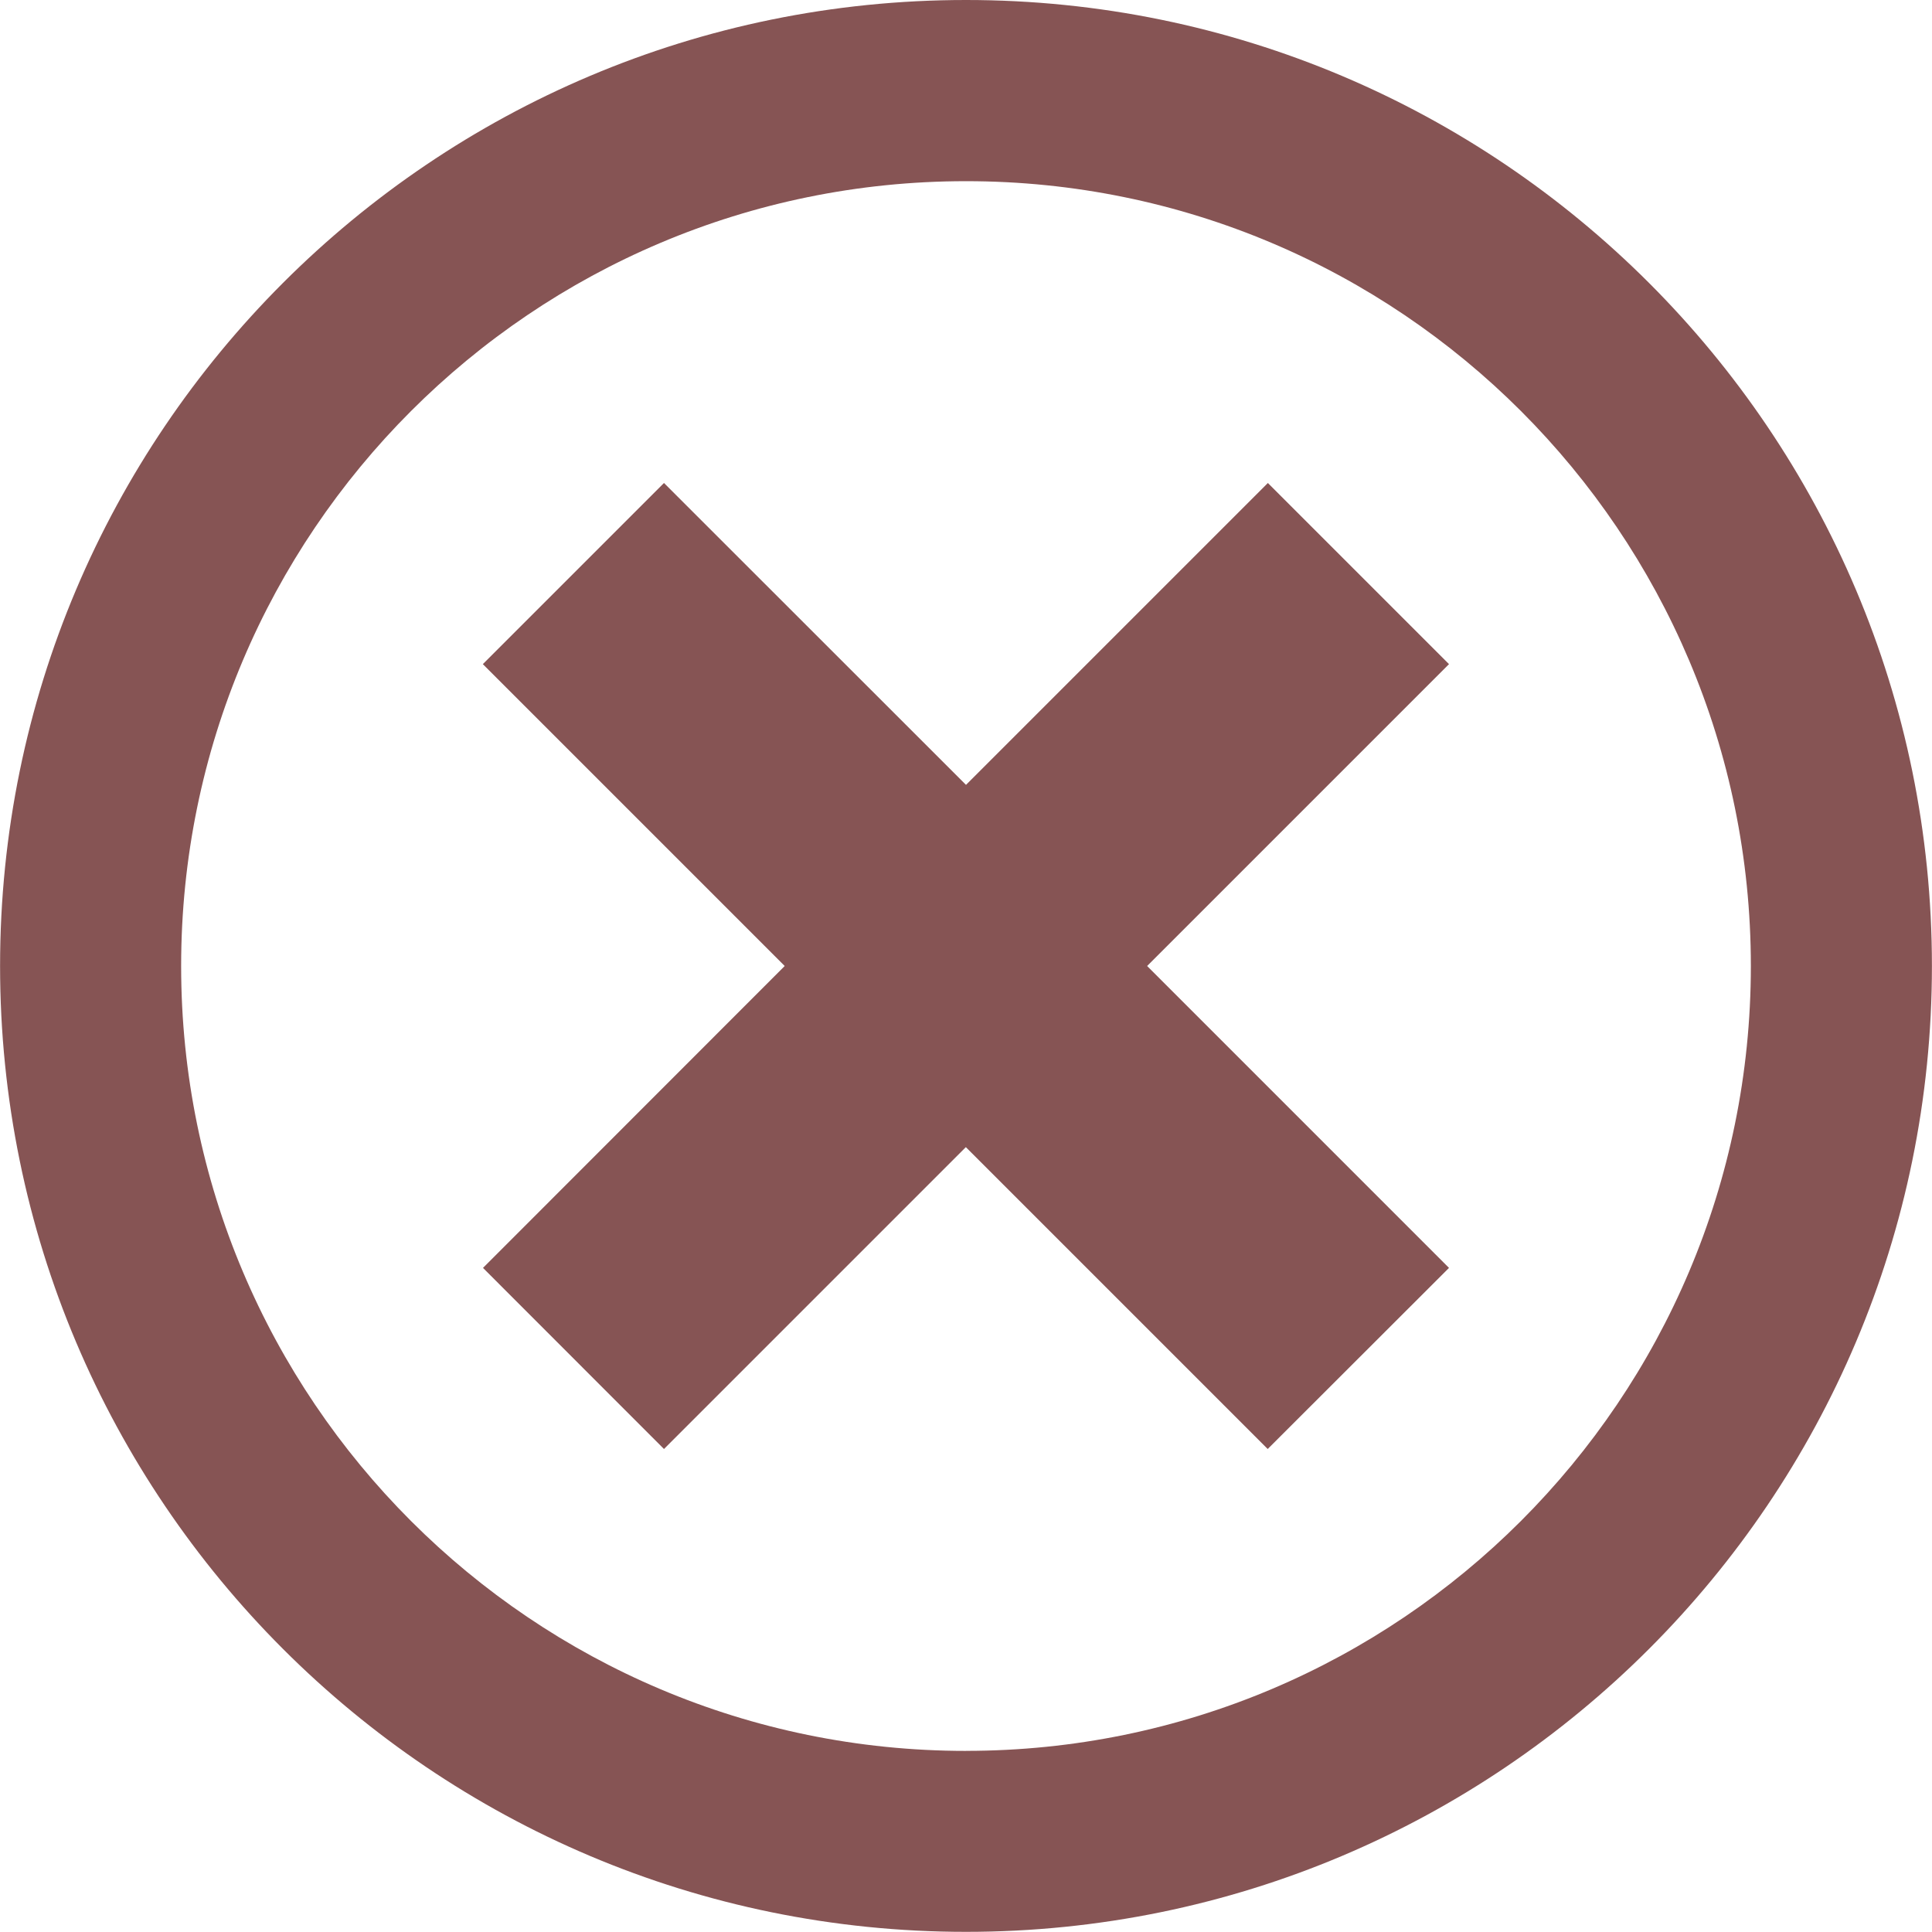
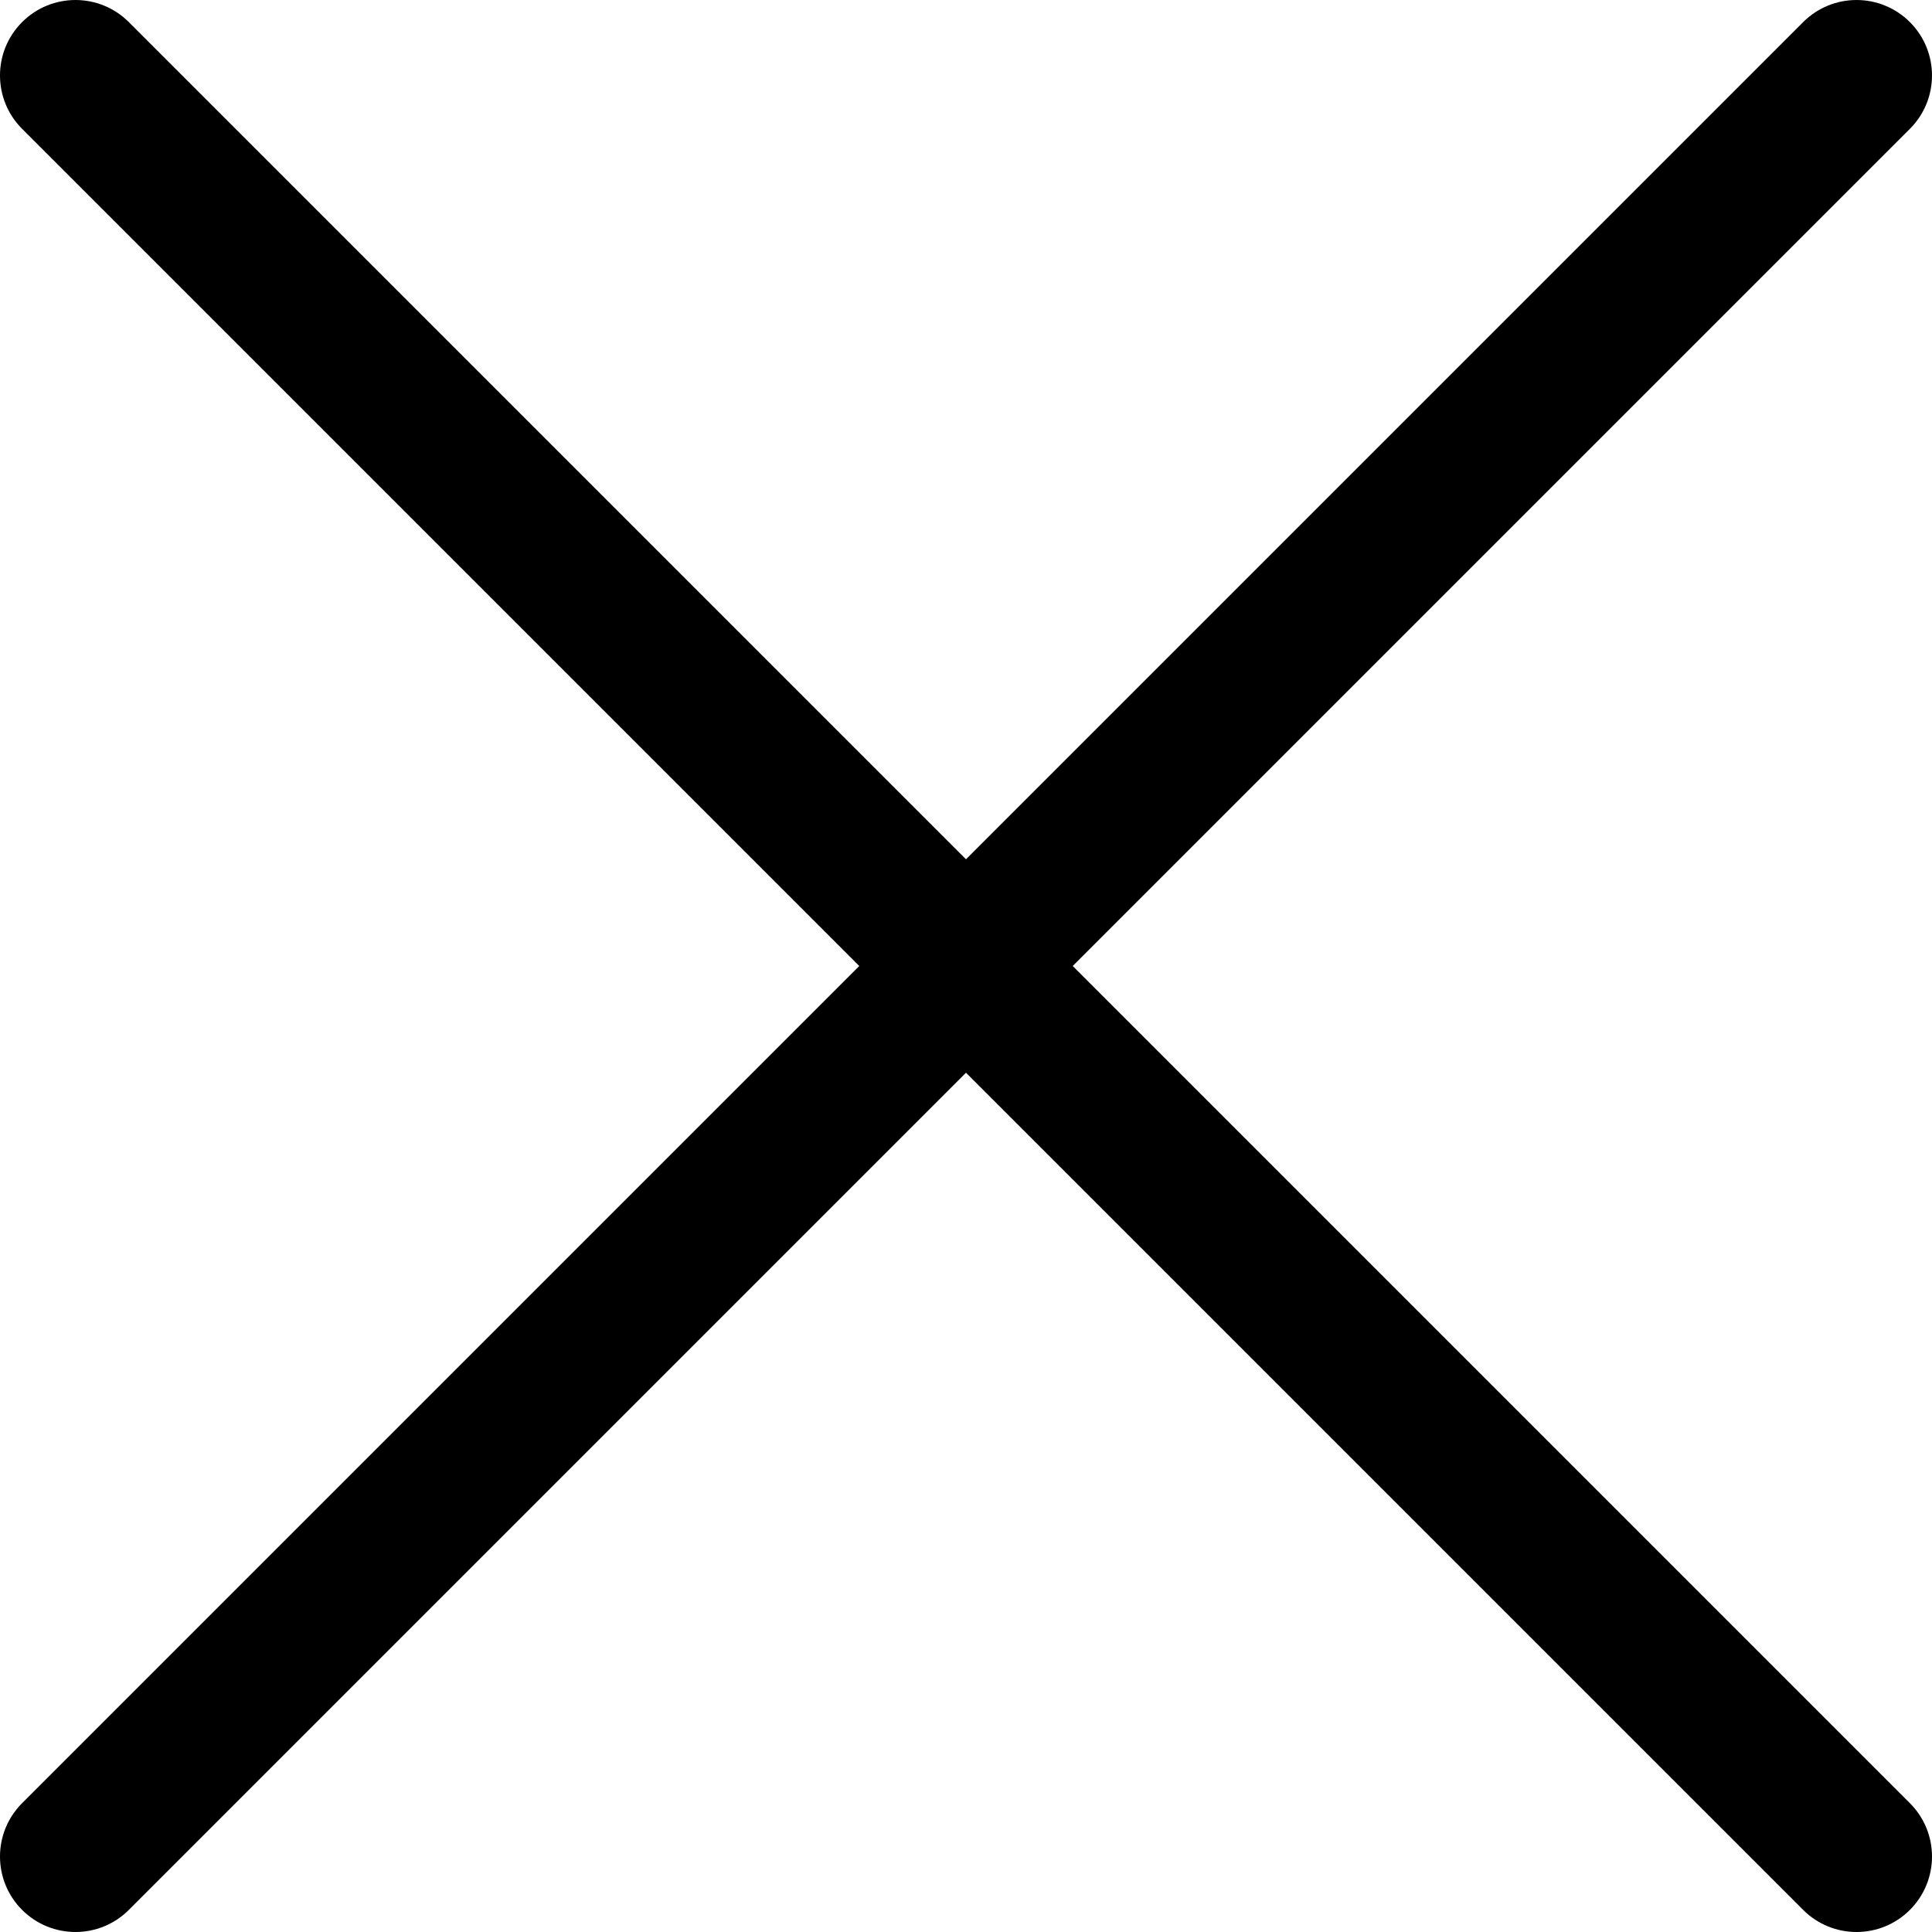
- <svg xmlns="http://www.w3.org/2000/svg" width="51.004" height="51.004" viewBox="0 0 51.004 51.004">
-   <path id="Icon_metro-cancel" data-name="Icon metro-cancel" d="M28.073,1.928a25.5,25.5,0,1,0,25.5,25.5,25.5,25.5,0,0,0-25.5-25.5Zm0,46.223A20.72,20.72,0,1,1,48.793,27.43a20.721,20.721,0,0,1-20.721,20.72Zm7.969-33.472-7.969,7.969L20.1,14.679l-4.782,4.782,7.969,7.969L15.322,35.4,20.1,40.181l7.969-7.969,7.969,7.969L40.824,35.4,32.855,27.43l7.969-7.969Z" transform="translate(-2.571 -1.928)" fill="#865454" />
+ <svg xmlns="http://www.w3.org/2000/svg" version="1.1" id="Capa_1" x="0px" y="0px" viewBox="0 0 512.001 512.001" style="enable-background:new 0 0 512.001 512.001;" xml:space="preserve">
+   <g>
+     <g>
+       <path d="M284.286,256.002L506.143,34.144c7.811-7.811,7.811-20.475,0-28.285c-7.811-7.81-20.475-7.811-28.285,0L256,227.717    L34.143,5.859c-7.811-7.811-20.475-7.811-28.285,0c-7.81,7.811-7.811,20.475,0,28.285l221.857,221.857L5.858,477.859    c-7.811,7.811-7.811,20.475,0,28.285c3.905,3.905,9.024,5.857,14.143,5.857c5.119,0,10.237-1.952,14.143-5.857L256,284.287    l221.857,221.857c3.905,3.905,9.024,5.857,14.143,5.857s10.237-1.952,14.143-5.857c7.811-7.811,7.811-20.475,0-28.285    L284.286,256.002z" />
+     </g>
+   </g>
+   <g>
+ </g>
+   <g>
+ </g>
+   <g>
+ </g>
+   <g>
+ </g>
+   <g>
+ </g>
+   <g>
+ </g>
+   <g>
+ </g>
+   <g>
+ </g>
+   <g>
+ </g>
+   <g>
+ </g>
+   <g>
+ </g>
+   <g>
+ </g>
+   <g>
+ </g>
+   <g>
+ </g>
+   <g>
+ </g>
</svg>
